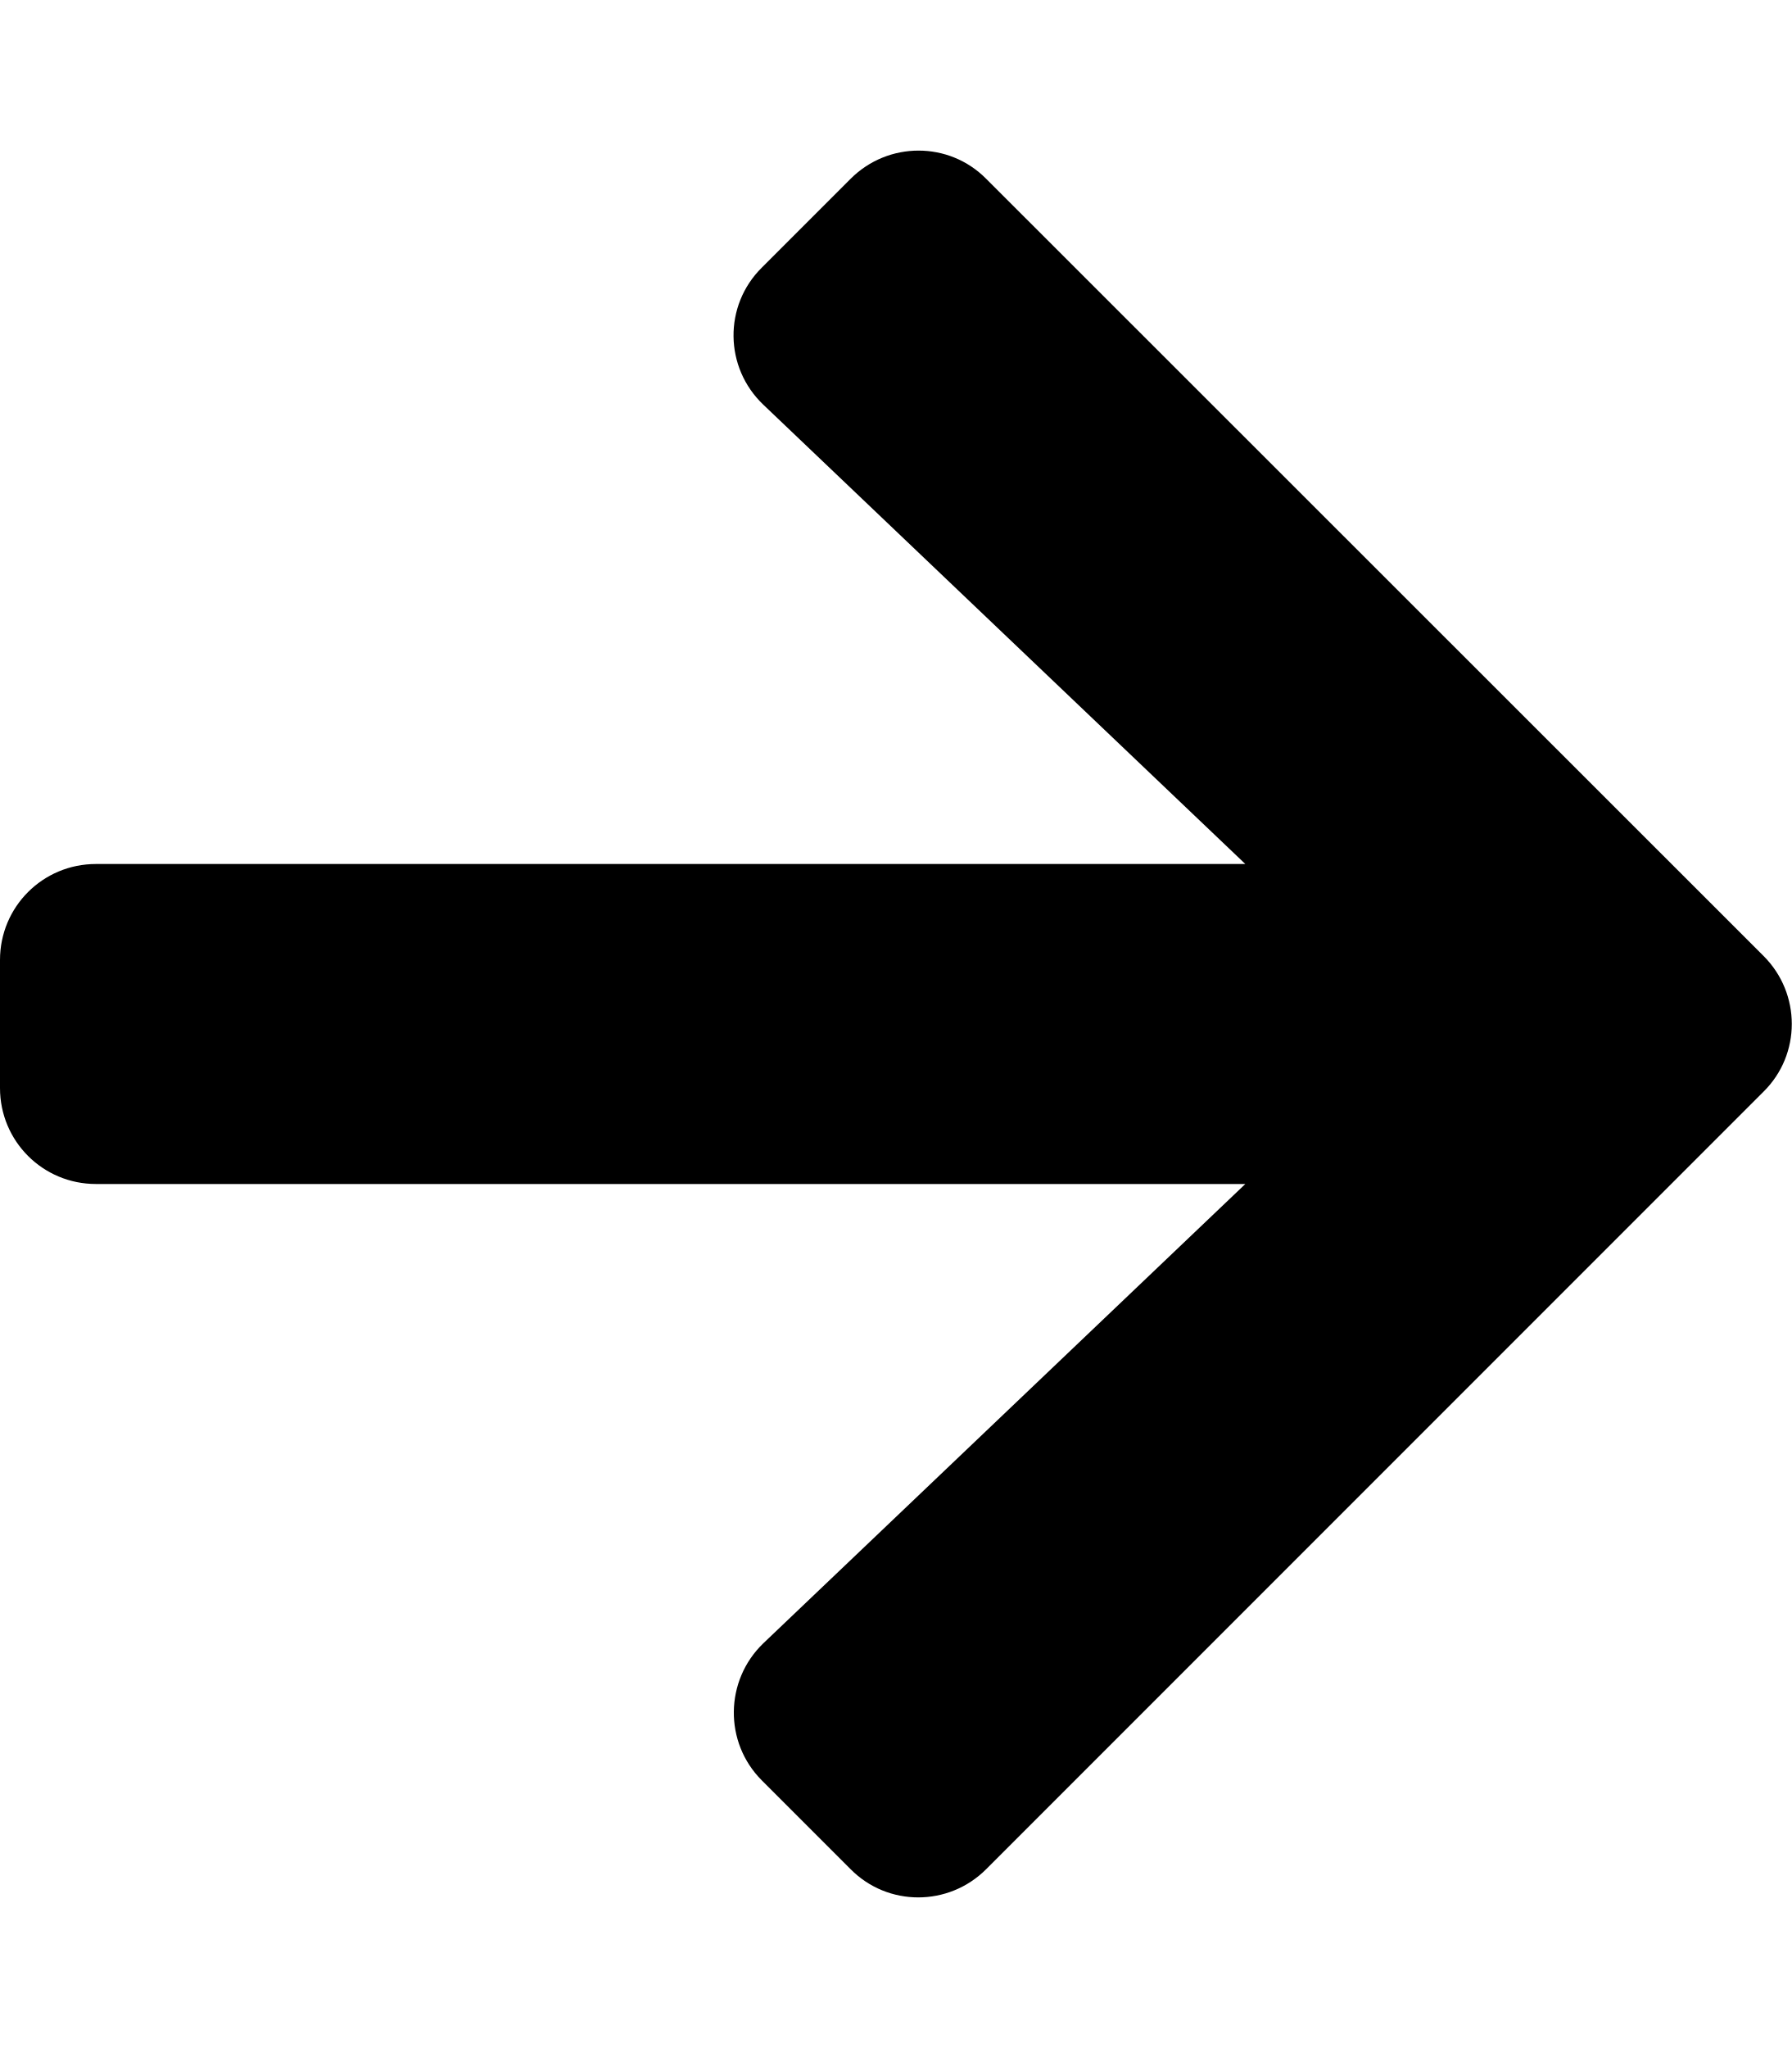
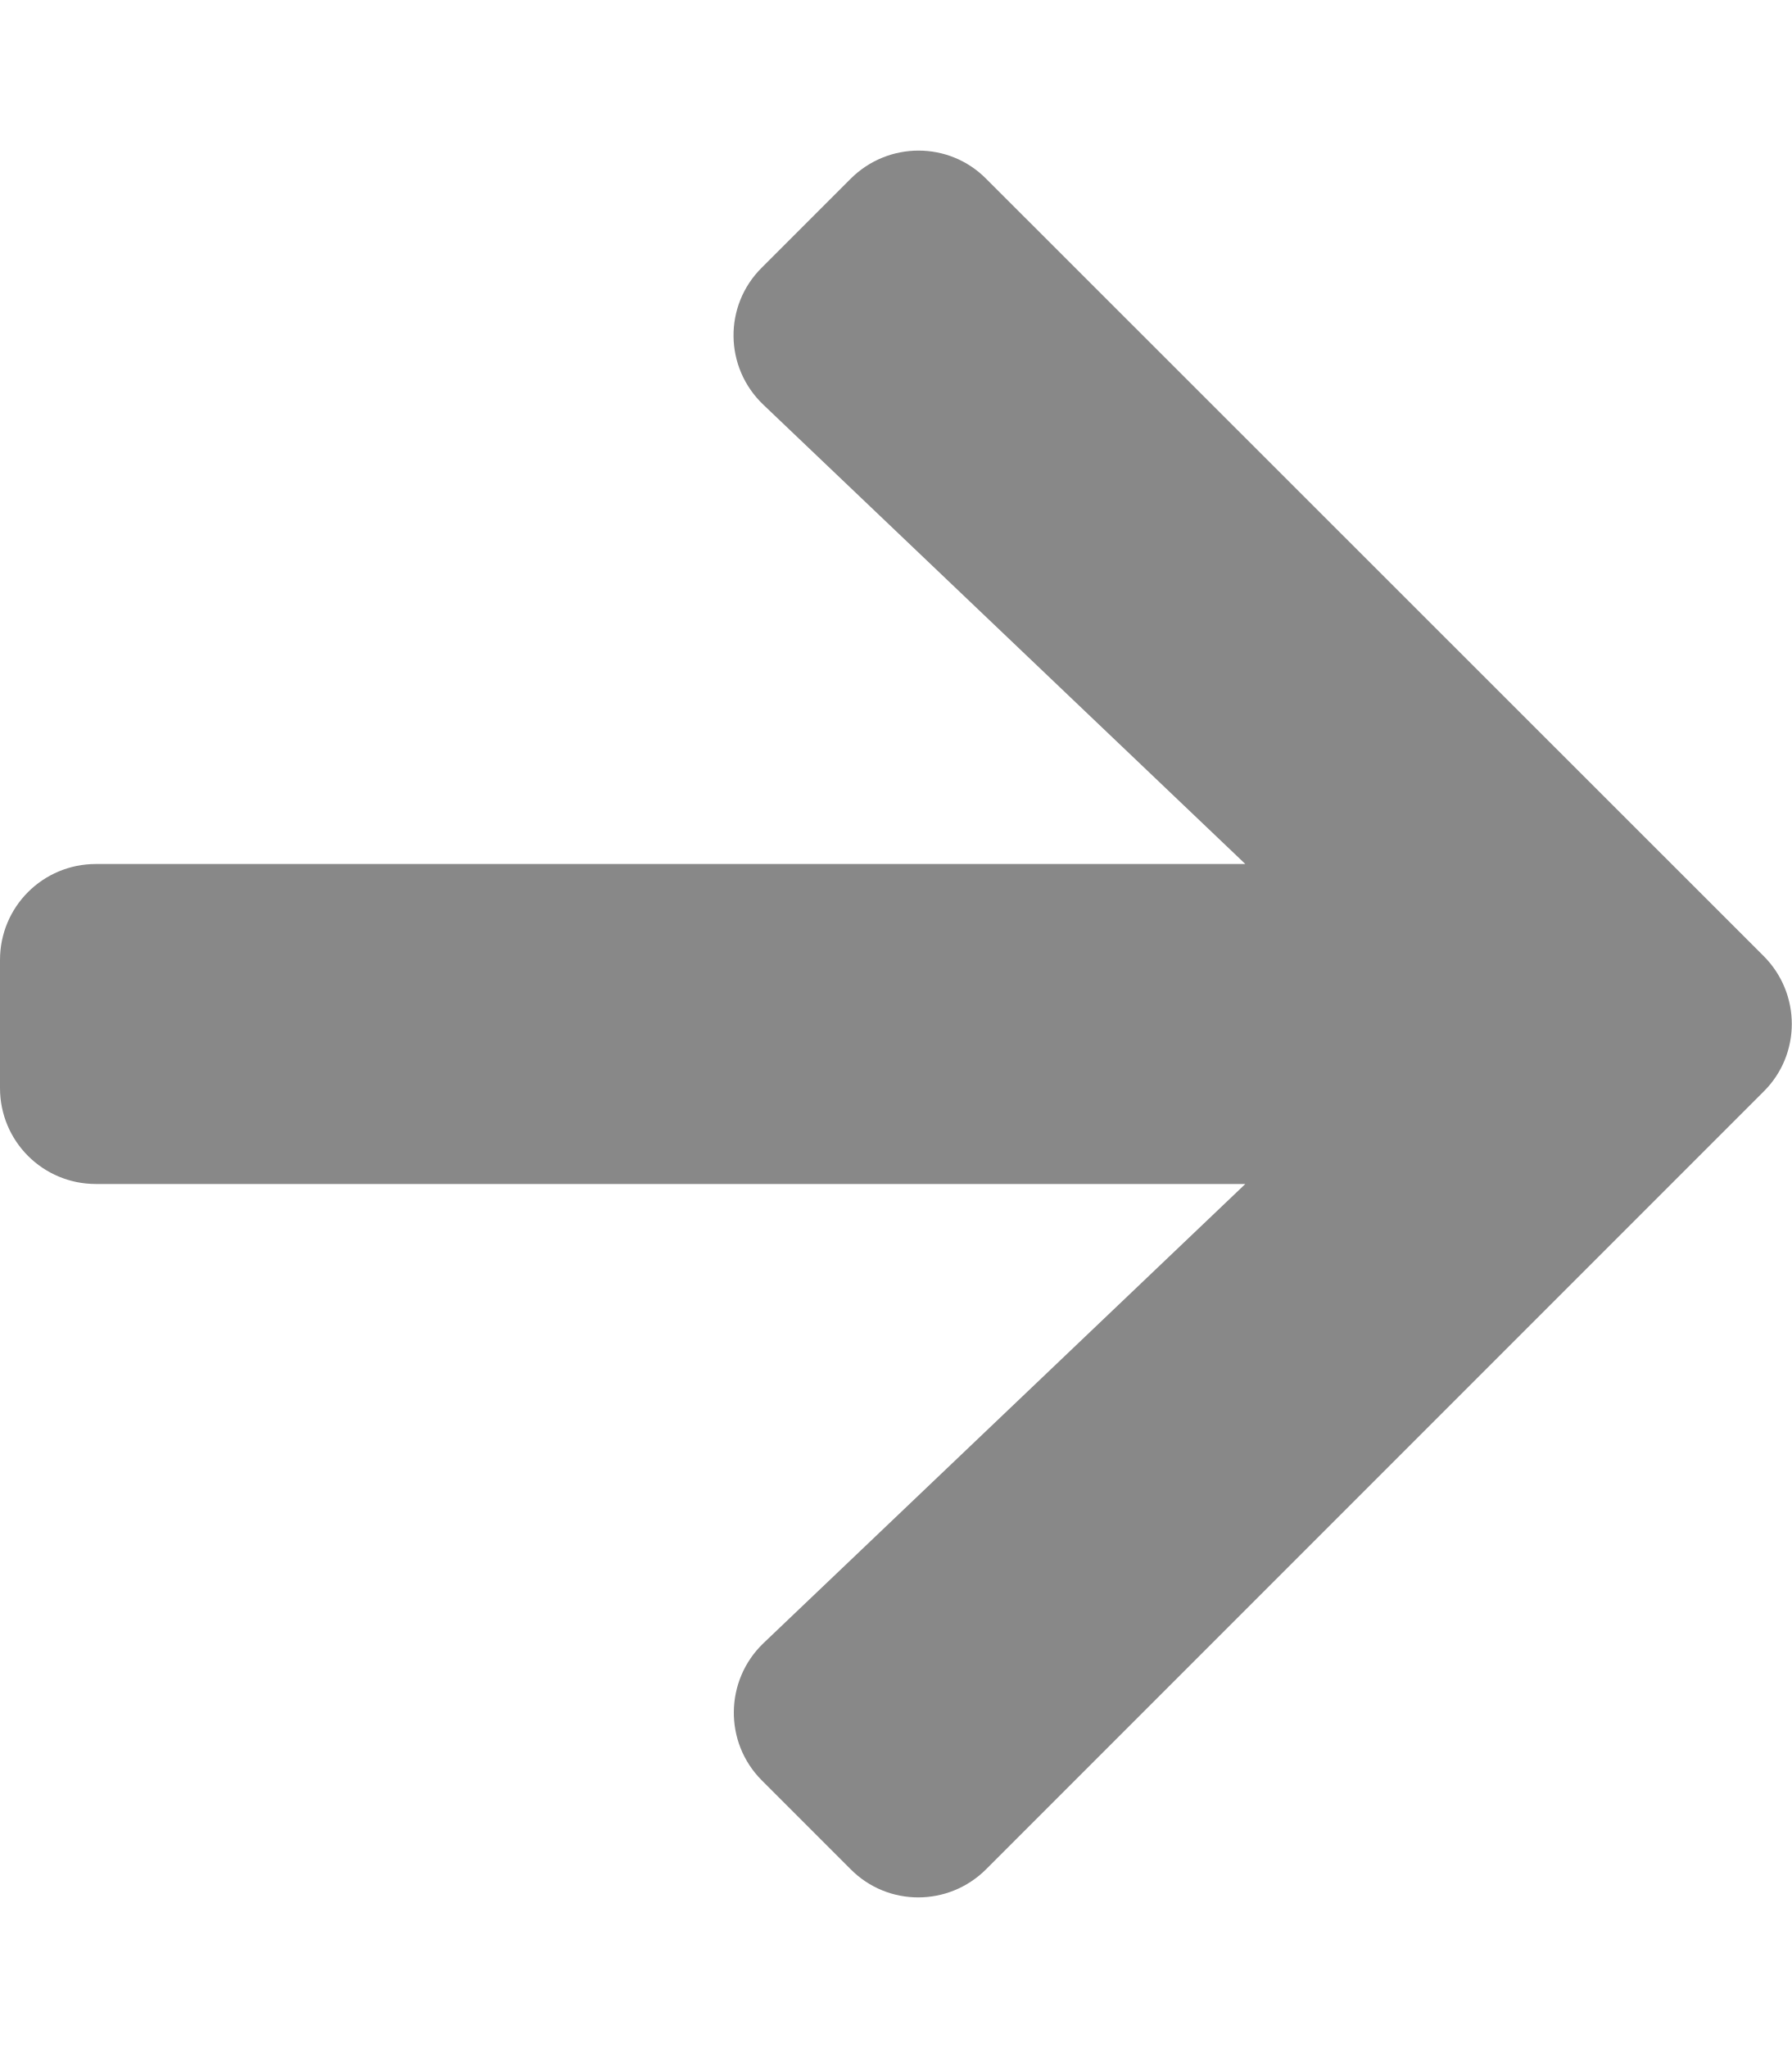
<svg xmlns="http://www.w3.org/2000/svg" aria-hidden="true" focusable="false" data-prefix="fas" data-icon="arrow-right" class="svg-inline--fa fa-arrow-right fa-w-14" role="img" viewBox="0 0 448 512">
-   <path fill="currentColor" d="M190.5 66.9l22.2-22.2c9.4-9.4 24.6-9.4 33.9 0L441 239c9.4 9.4 9.4 24.6 0 33.9L246.6 467.3c-9.4 9.4-24.6 9.4-33.9 0l-22.2-22.2c-9.5-9.5-9.3-25 .4-34.3L311.4 296H24c-13.3 0-24-10.7-24-24v-32c0-13.3 10.7-24 24-24h287.4L190.9 101.2c-9.8-9.3-10-24.8-.4-34.3z" />
+   <path fill="#888888" d="M190.5 66.9l22.2-22.2c9.4-9.4 24.6-9.4 33.9 0L441 239c9.4 9.4 9.4 24.6 0 33.9L246.6 467.3c-9.4 9.4-24.6 9.4-33.9 0l-22.2-22.2c-9.5-9.5-9.3-25 .4-34.3L311.4 296H24c-13.3 0-24-10.7-24-24v-32c0-13.3 10.7-24 24-24h287.4L190.9 101.2c-9.8-9.3-10-24.8-.4-34.3z" />
</svg>
